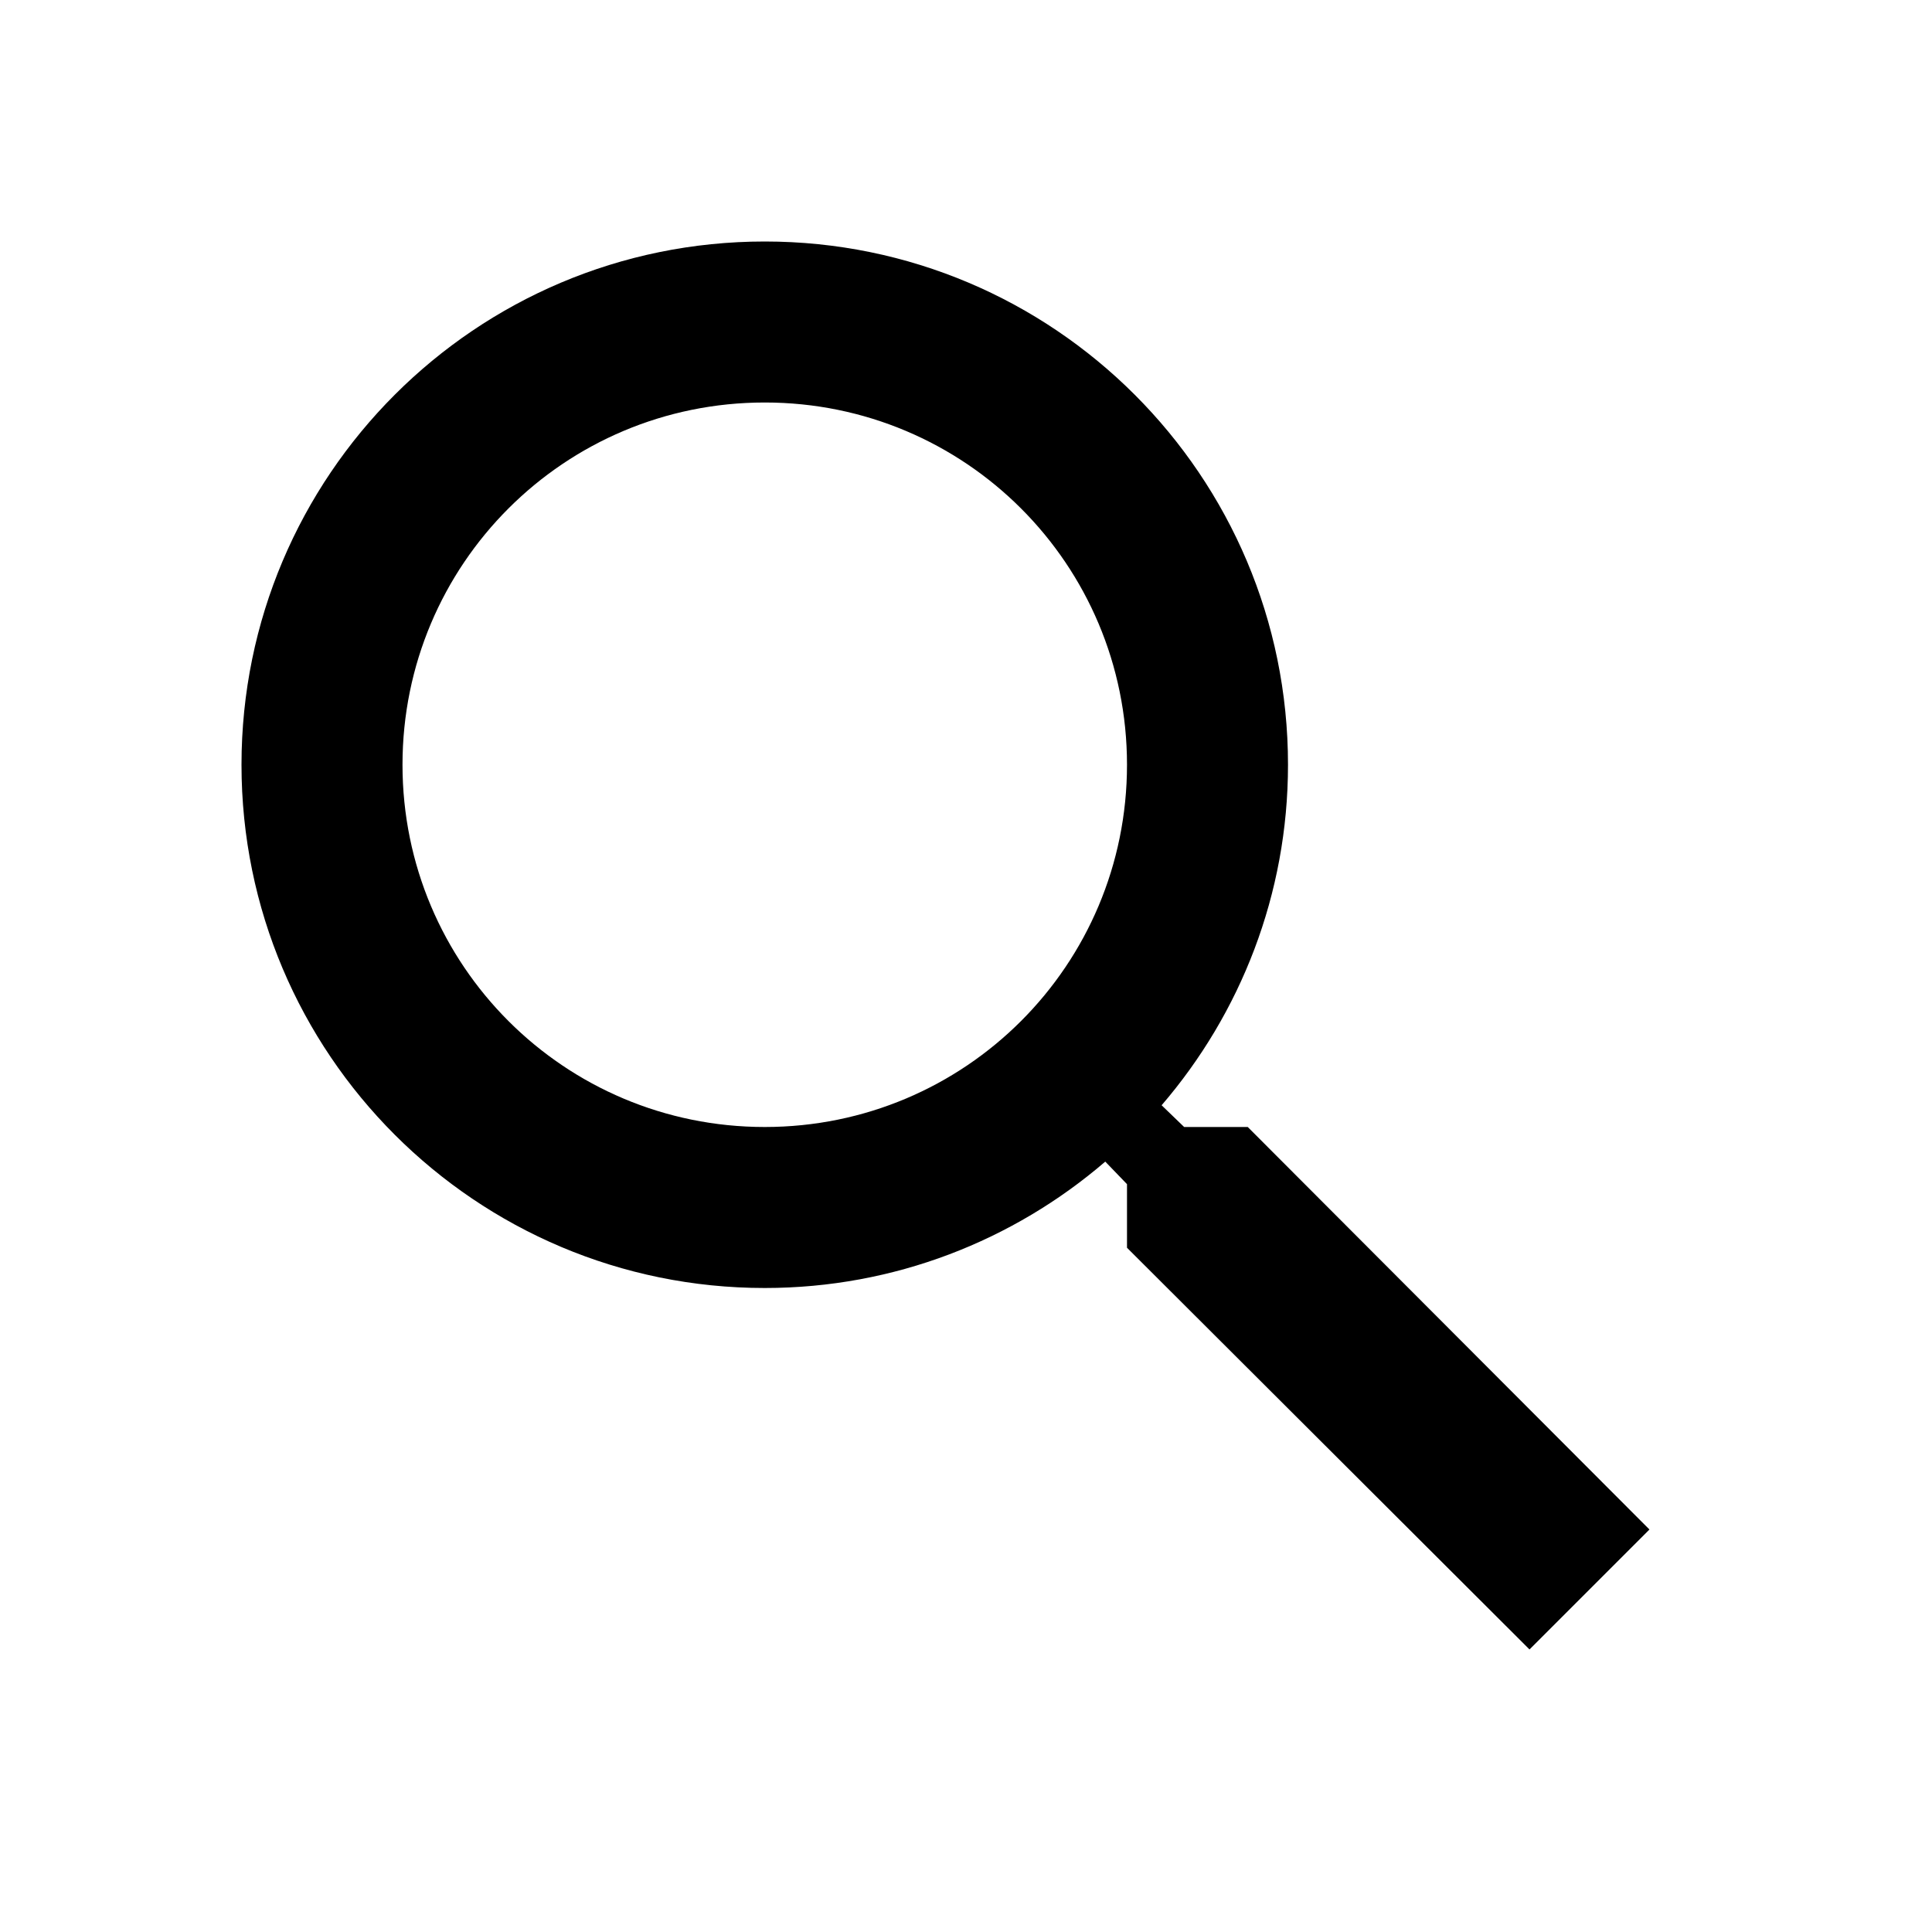
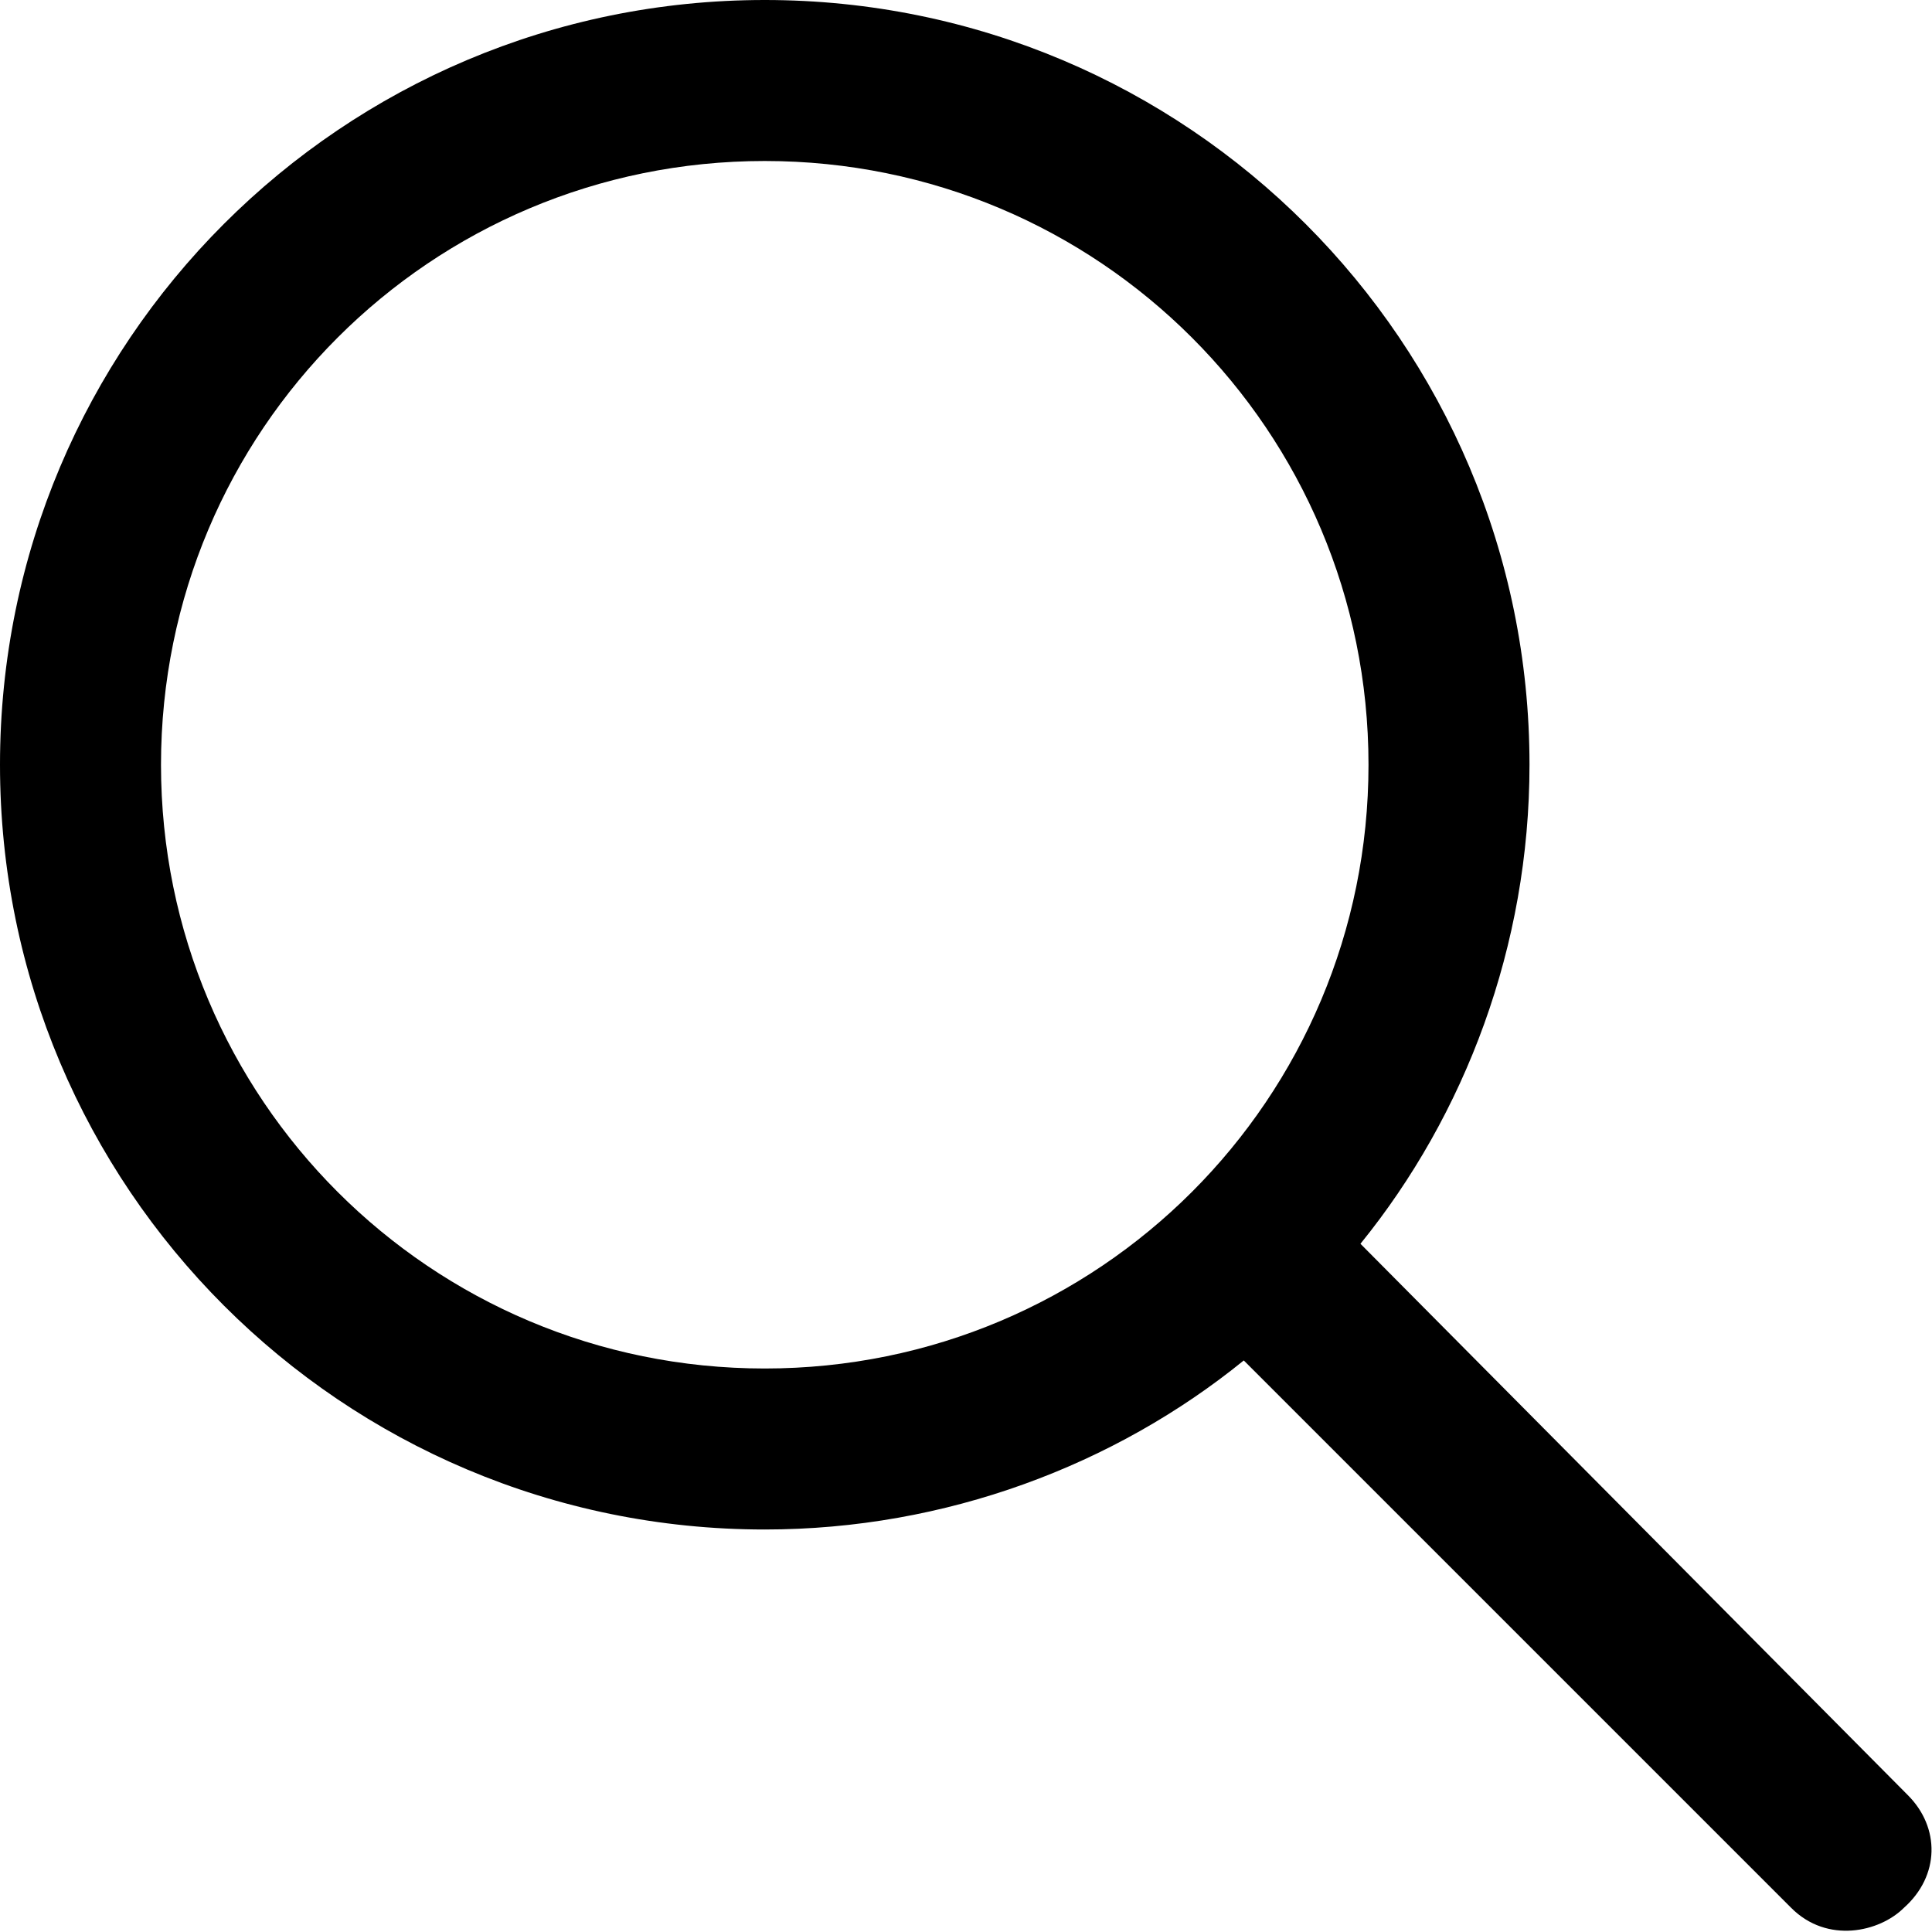
- <svg xmlns="http://www.w3.org/2000/svg" height="24px" viewBox="0 0 24 24" width="24px" fill="currentColor">
-   <path d="M0 0h24v24H0V0z" fill="none" />
-   <path d="M15.5 14h-.79l-.28-.27C15.41 12.59 16 11.11 16 9.5 16 5.91 13.09 3 9.5 3S3 5.91 3 9.5 5.91 16 9.5 16c1.61 0 3.09-.59 4.23-1.57l.27.28v.79l5 4.99L20.49 19l-4.99-5zm-6 0C7.01 14 5 11.99 5 9.5S7.01 5 9.5 5 14 7.01 14 9.5 11.99 14 9.5 14z" />
+ <svg xmlns="http://www.w3.org/2000/svg" width="18" height="18" viewBox="0 0 18 18" fill="none">
+   <path d="M17.775 16.725L12.675 11.588C13.65 10.387 14.25 8.812 14.25 7.125C14.25 3.188 11.062 0 7.125 0C3.188 0 0 3.188 0 7.125C0 11.062 3.188 14.25 7.125 14.25C8.812 14.25 10.387 13.65 11.588 12.675L16.688 17.775C17.025 18.113 17.512 18 17.738 17.775C18.075 17.475 18.075 17.025 17.775 16.725ZM1.5 7.125C1.5 4.013 4.013 1.5 7.125 1.5C10.238 1.5 12.75 4.013 12.75 7.125C12.75 10.238 10.238 12.75 7.125 12.75C4.013 12.75 1.5 10.238 1.5 7.125Z" fill="currentColor" />
</svg>
